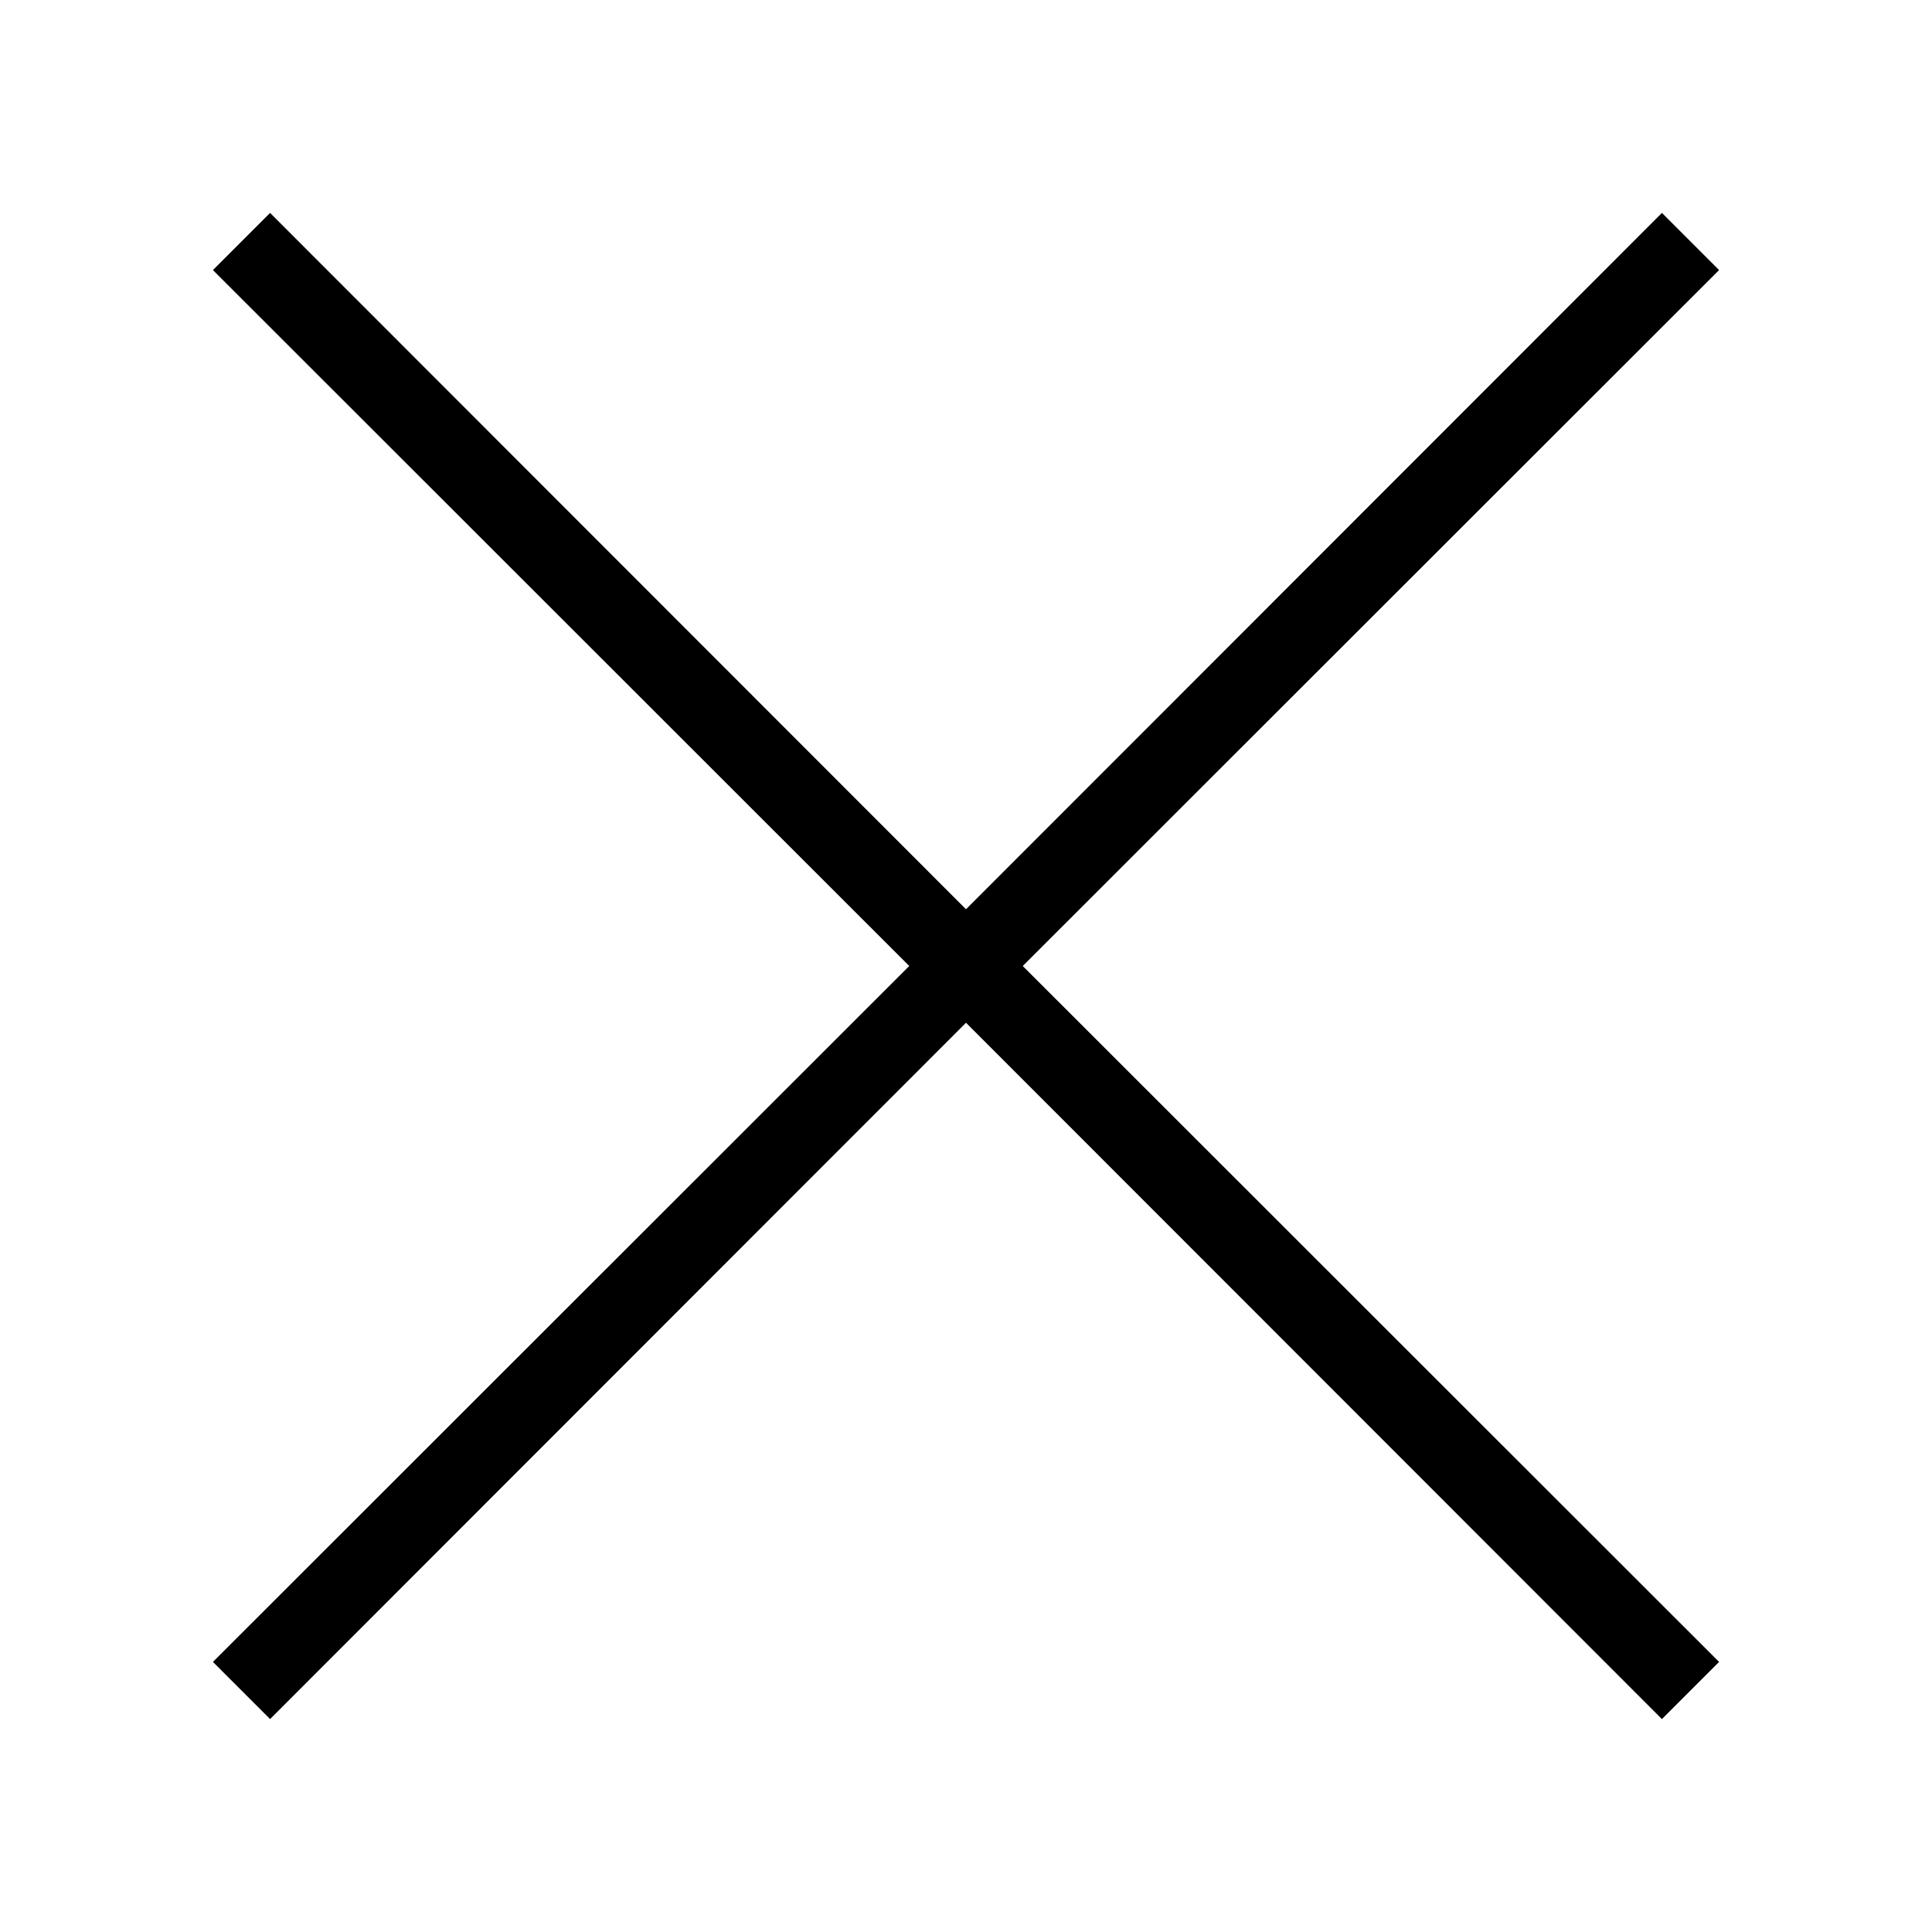
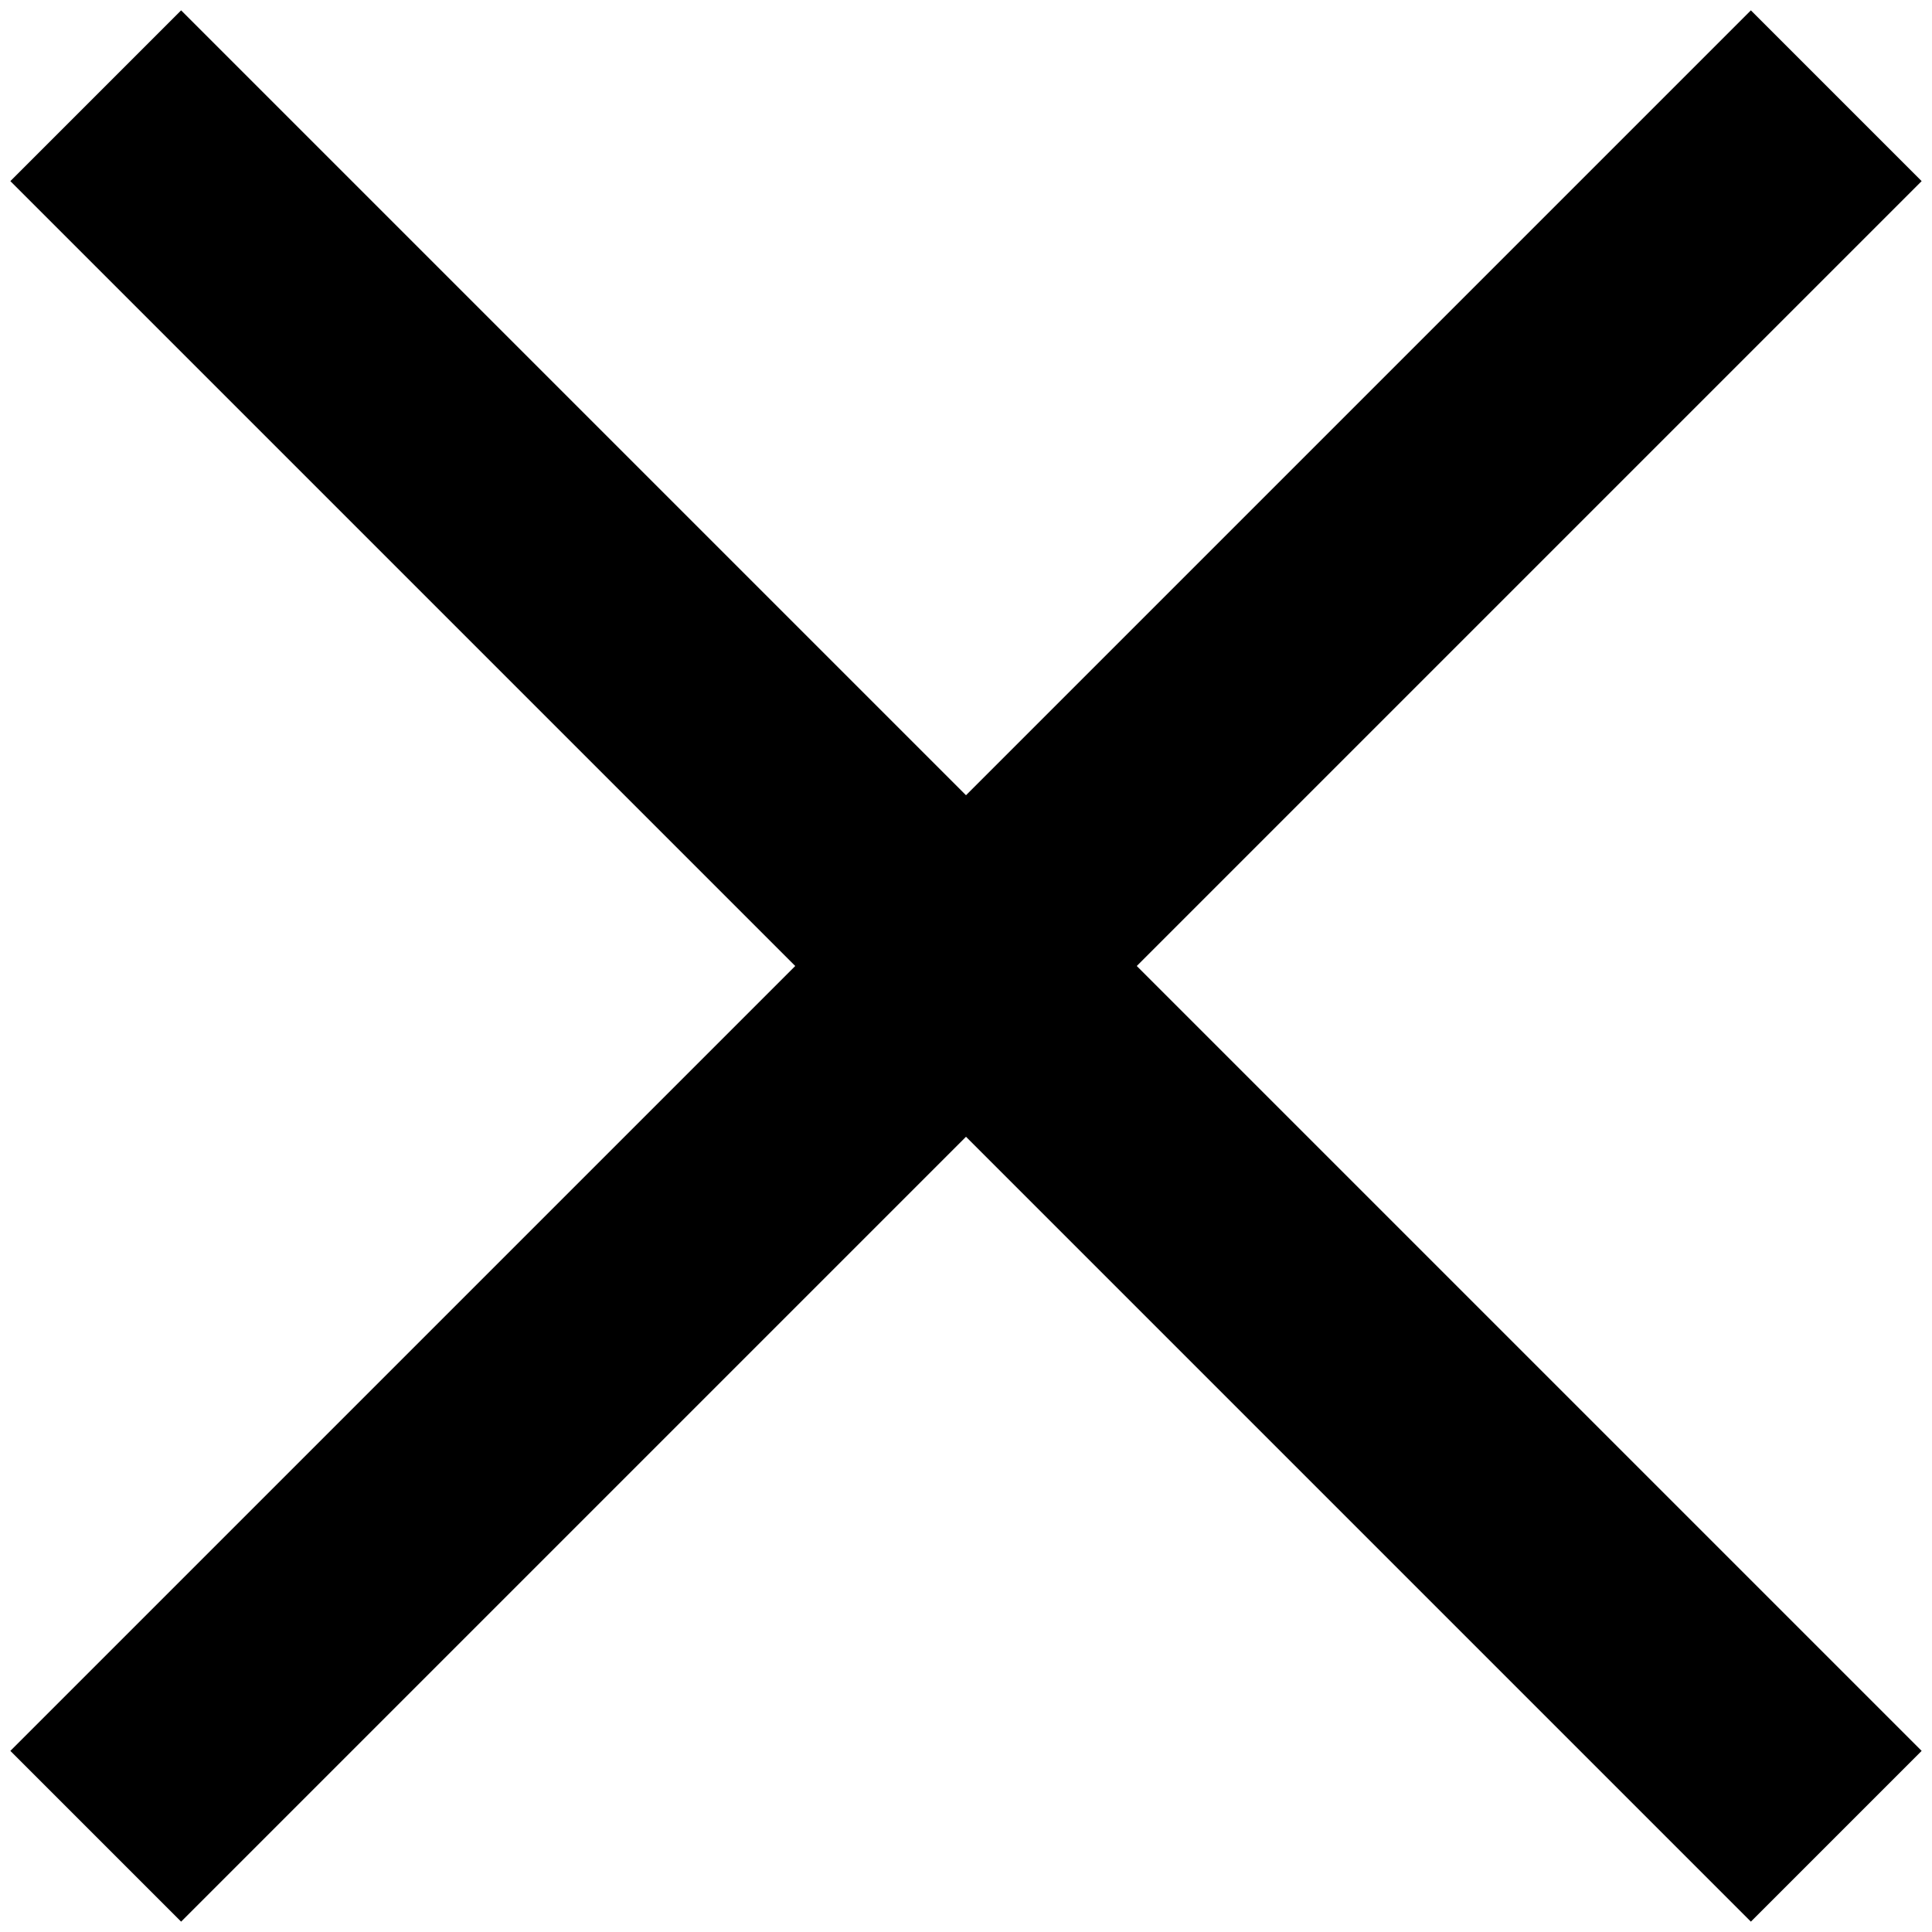
- <svg xmlns="http://www.w3.org/2000/svg" id="5dbfc7a9-72c4-4898-881d-75bf73a9a059" data-name="artwork" viewBox="0 0 48 48">
-   <polygon points="42.71 6.71 41.29 5.29 24 22.59 6.71 5.29 5.29 6.71 22.59 24 5.29 41.29 6.71 42.71 24 25.41 41.29 42.71 42.71 41.29 25.41 24 42.71 6.71" />
+ <svg xmlns="http://www.w3.org/2000/svg" width="16" height="16" viewBox="0 0 16 16">
+   <g fill="none" fill-rule="evenodd" stroke="#000" stroke-linecap="square" stroke-width="2">
+     <path d="M1.5,1.5 L14.5,14.5" transform="matrix(-1 0 0 1 16 0)" />
+     <path d="M1.5,1.5 L14.5,14.5" />
+   </g>
</svg>
